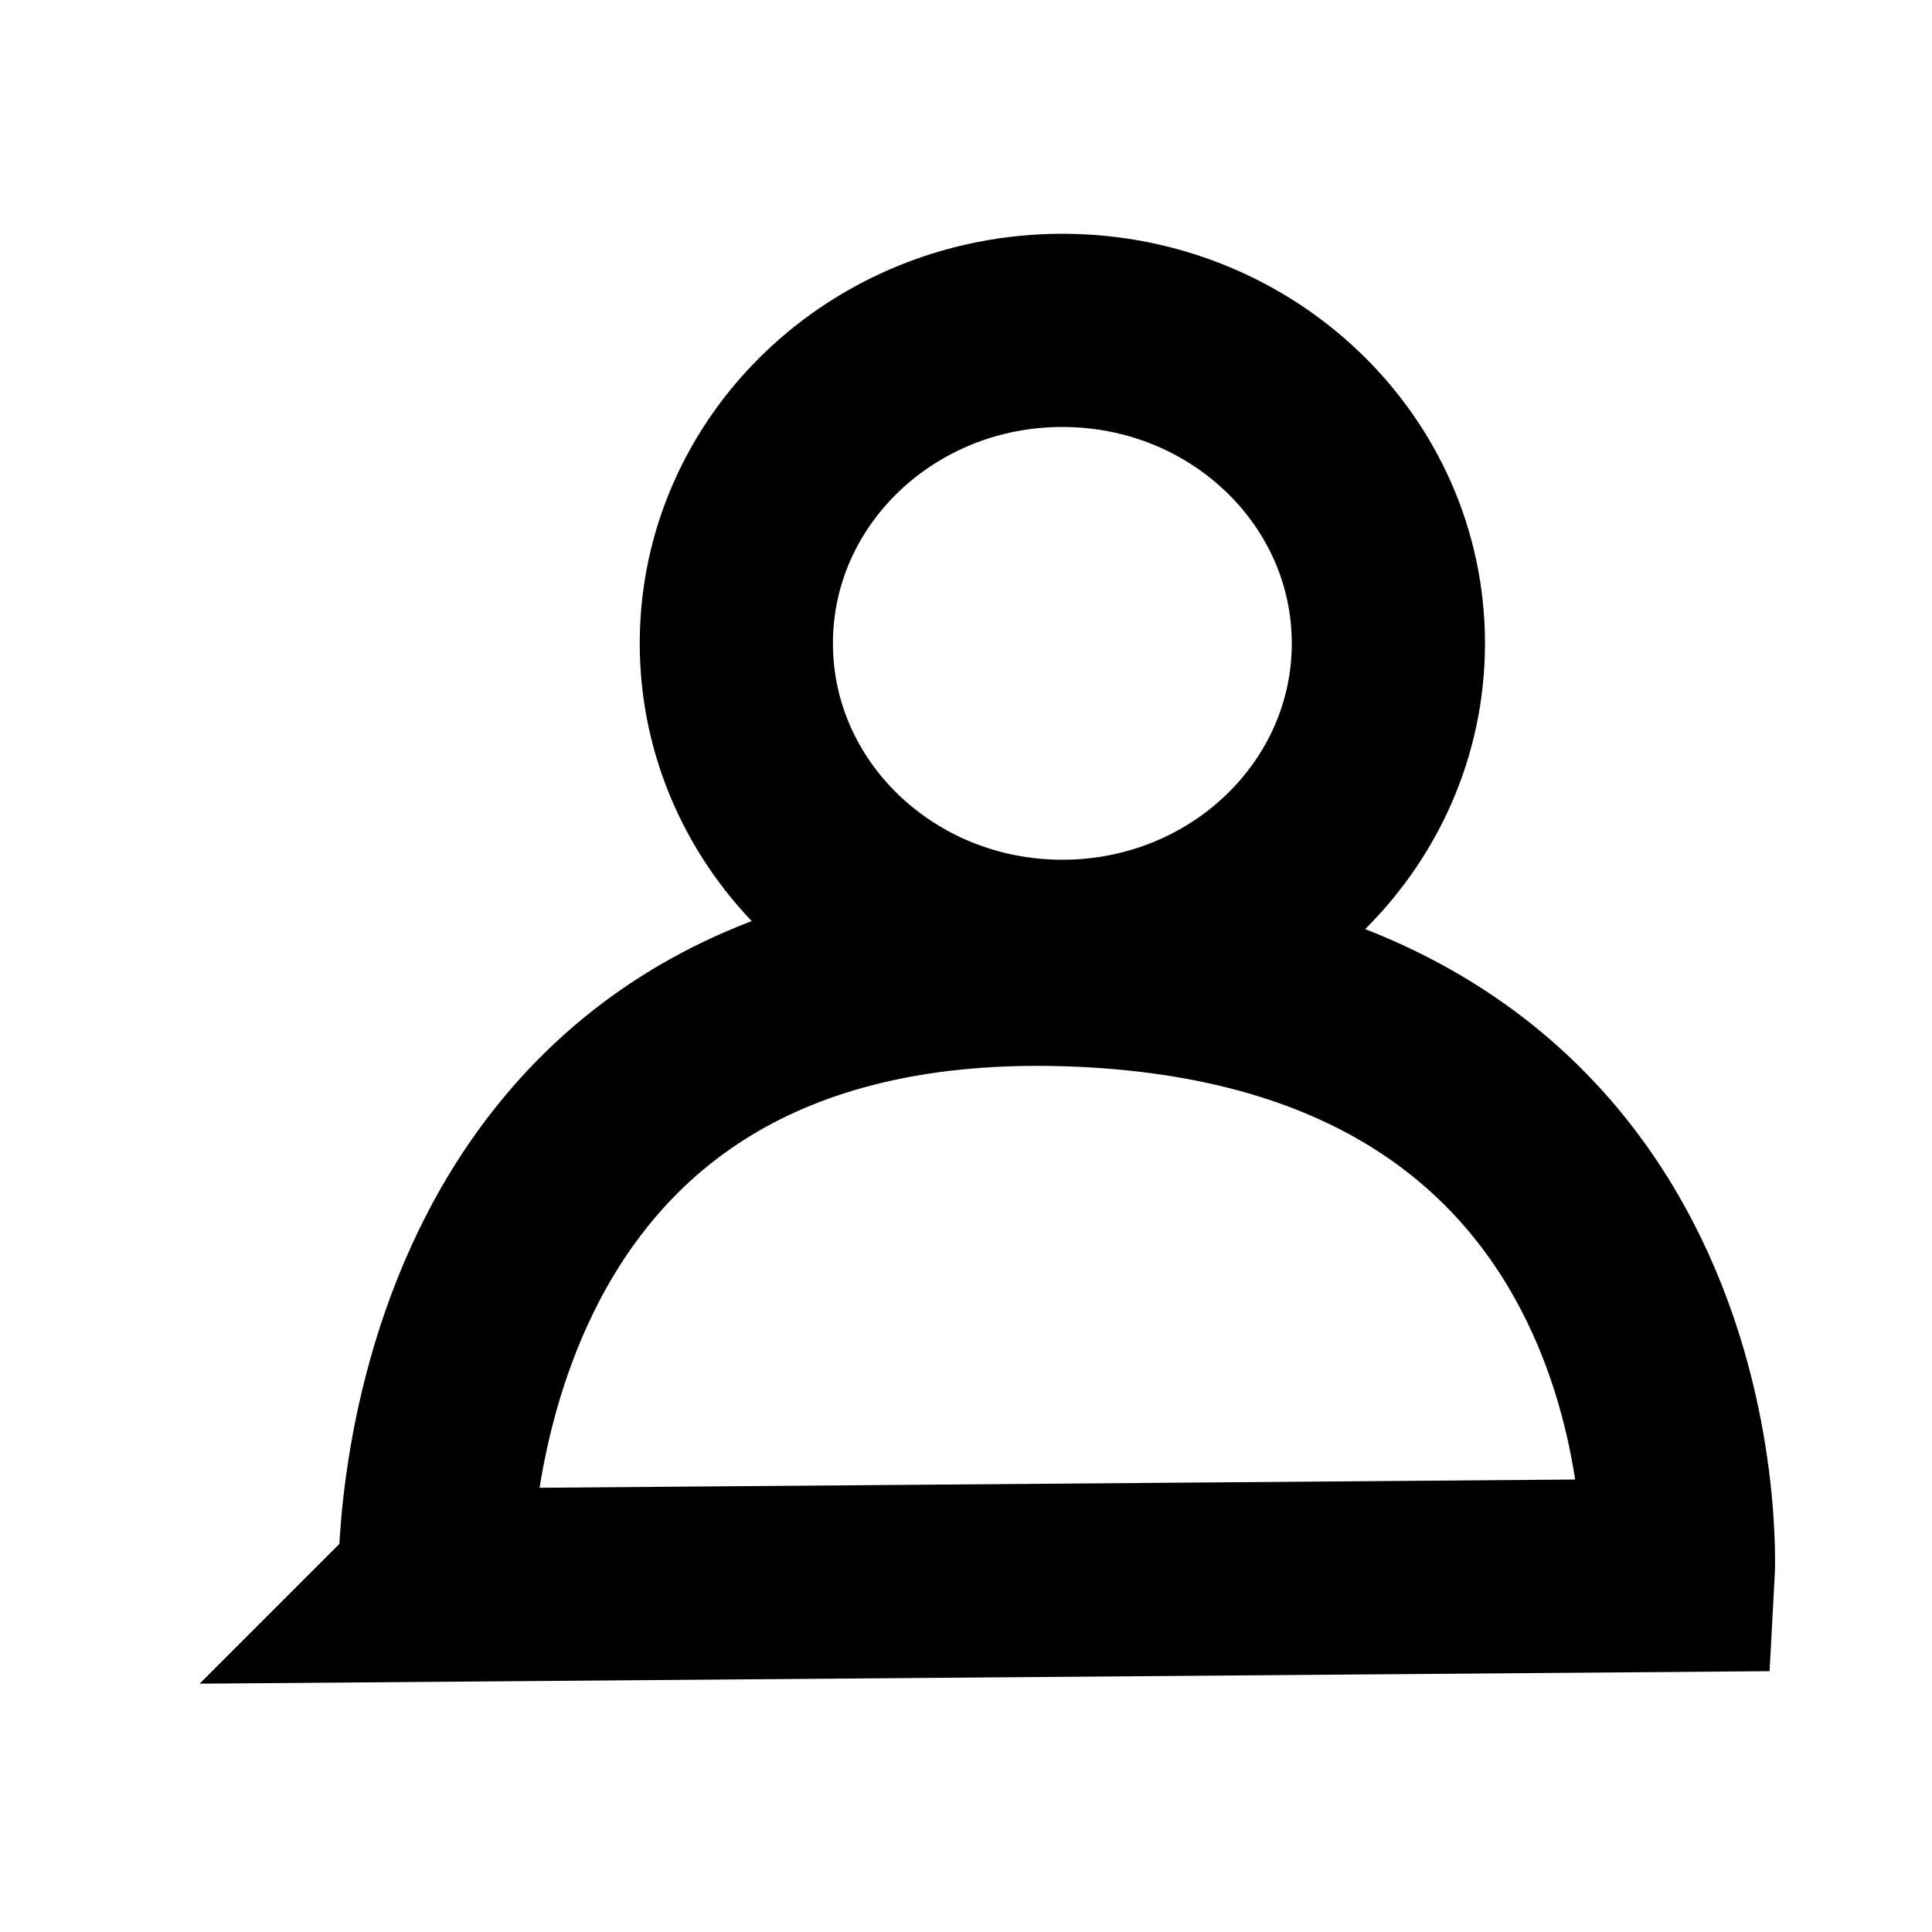
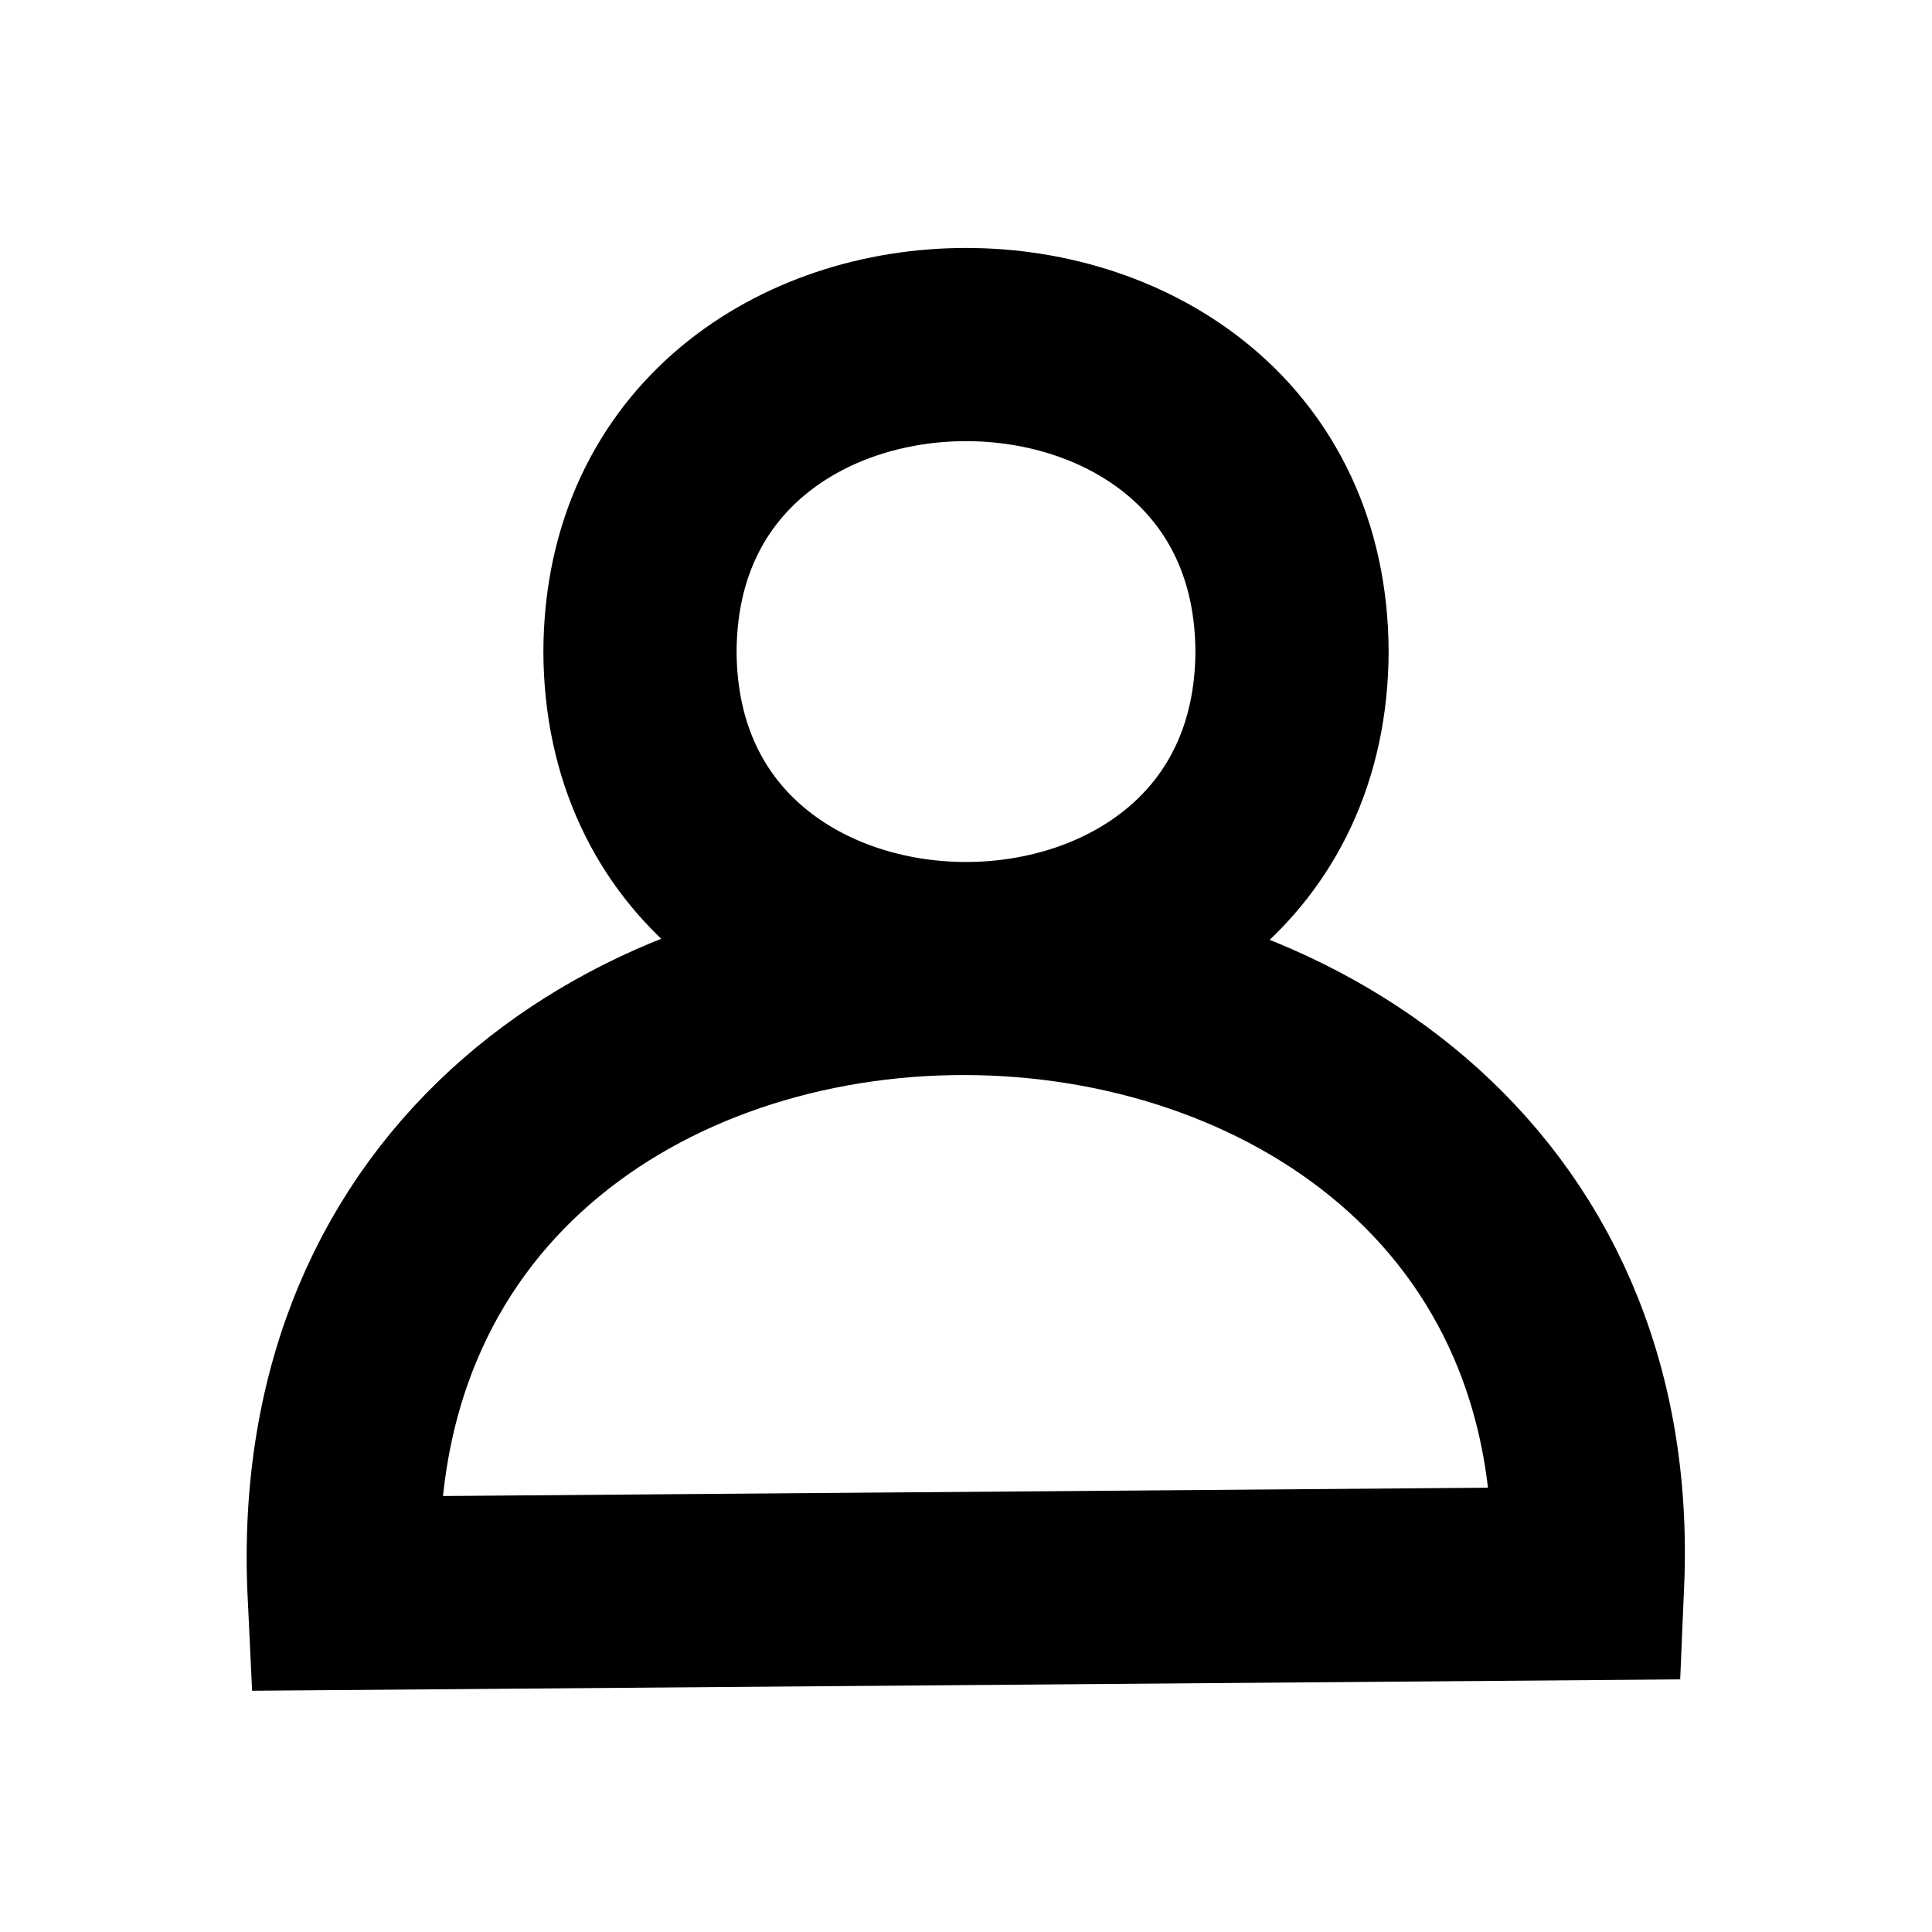
<svg xmlns="http://www.w3.org/2000/svg" id="Layer_3" viewBox="0 0 80 80">
  <defs>
    <style>.cls-1{fill:none;stroke:#000;stroke-miterlimit:10;stroke-width:8px;}</style>
  </defs>
-   <path class="cls-1" d="M18,65.64l51.49-.41s1.36-24.35-25.45-25.08c-26.81-.73-26.03,25.48-26.03,25.48Z" />
-   <ellipse class="cls-1" cx="43.99" cy="26.64" rx="13.5" ry="12.96" />
+   <path class="cls-1" d="M14.25,65.98l51.49-.41c1.43-33.24-53.13-33.71-51.49.41Z" />
+   <path class="cls-1" d="M26.5,26.98c.07-16.95,26.93-16.95,27,0-.07,16.95-26.93,16.95-27,0Z" />
</svg>
